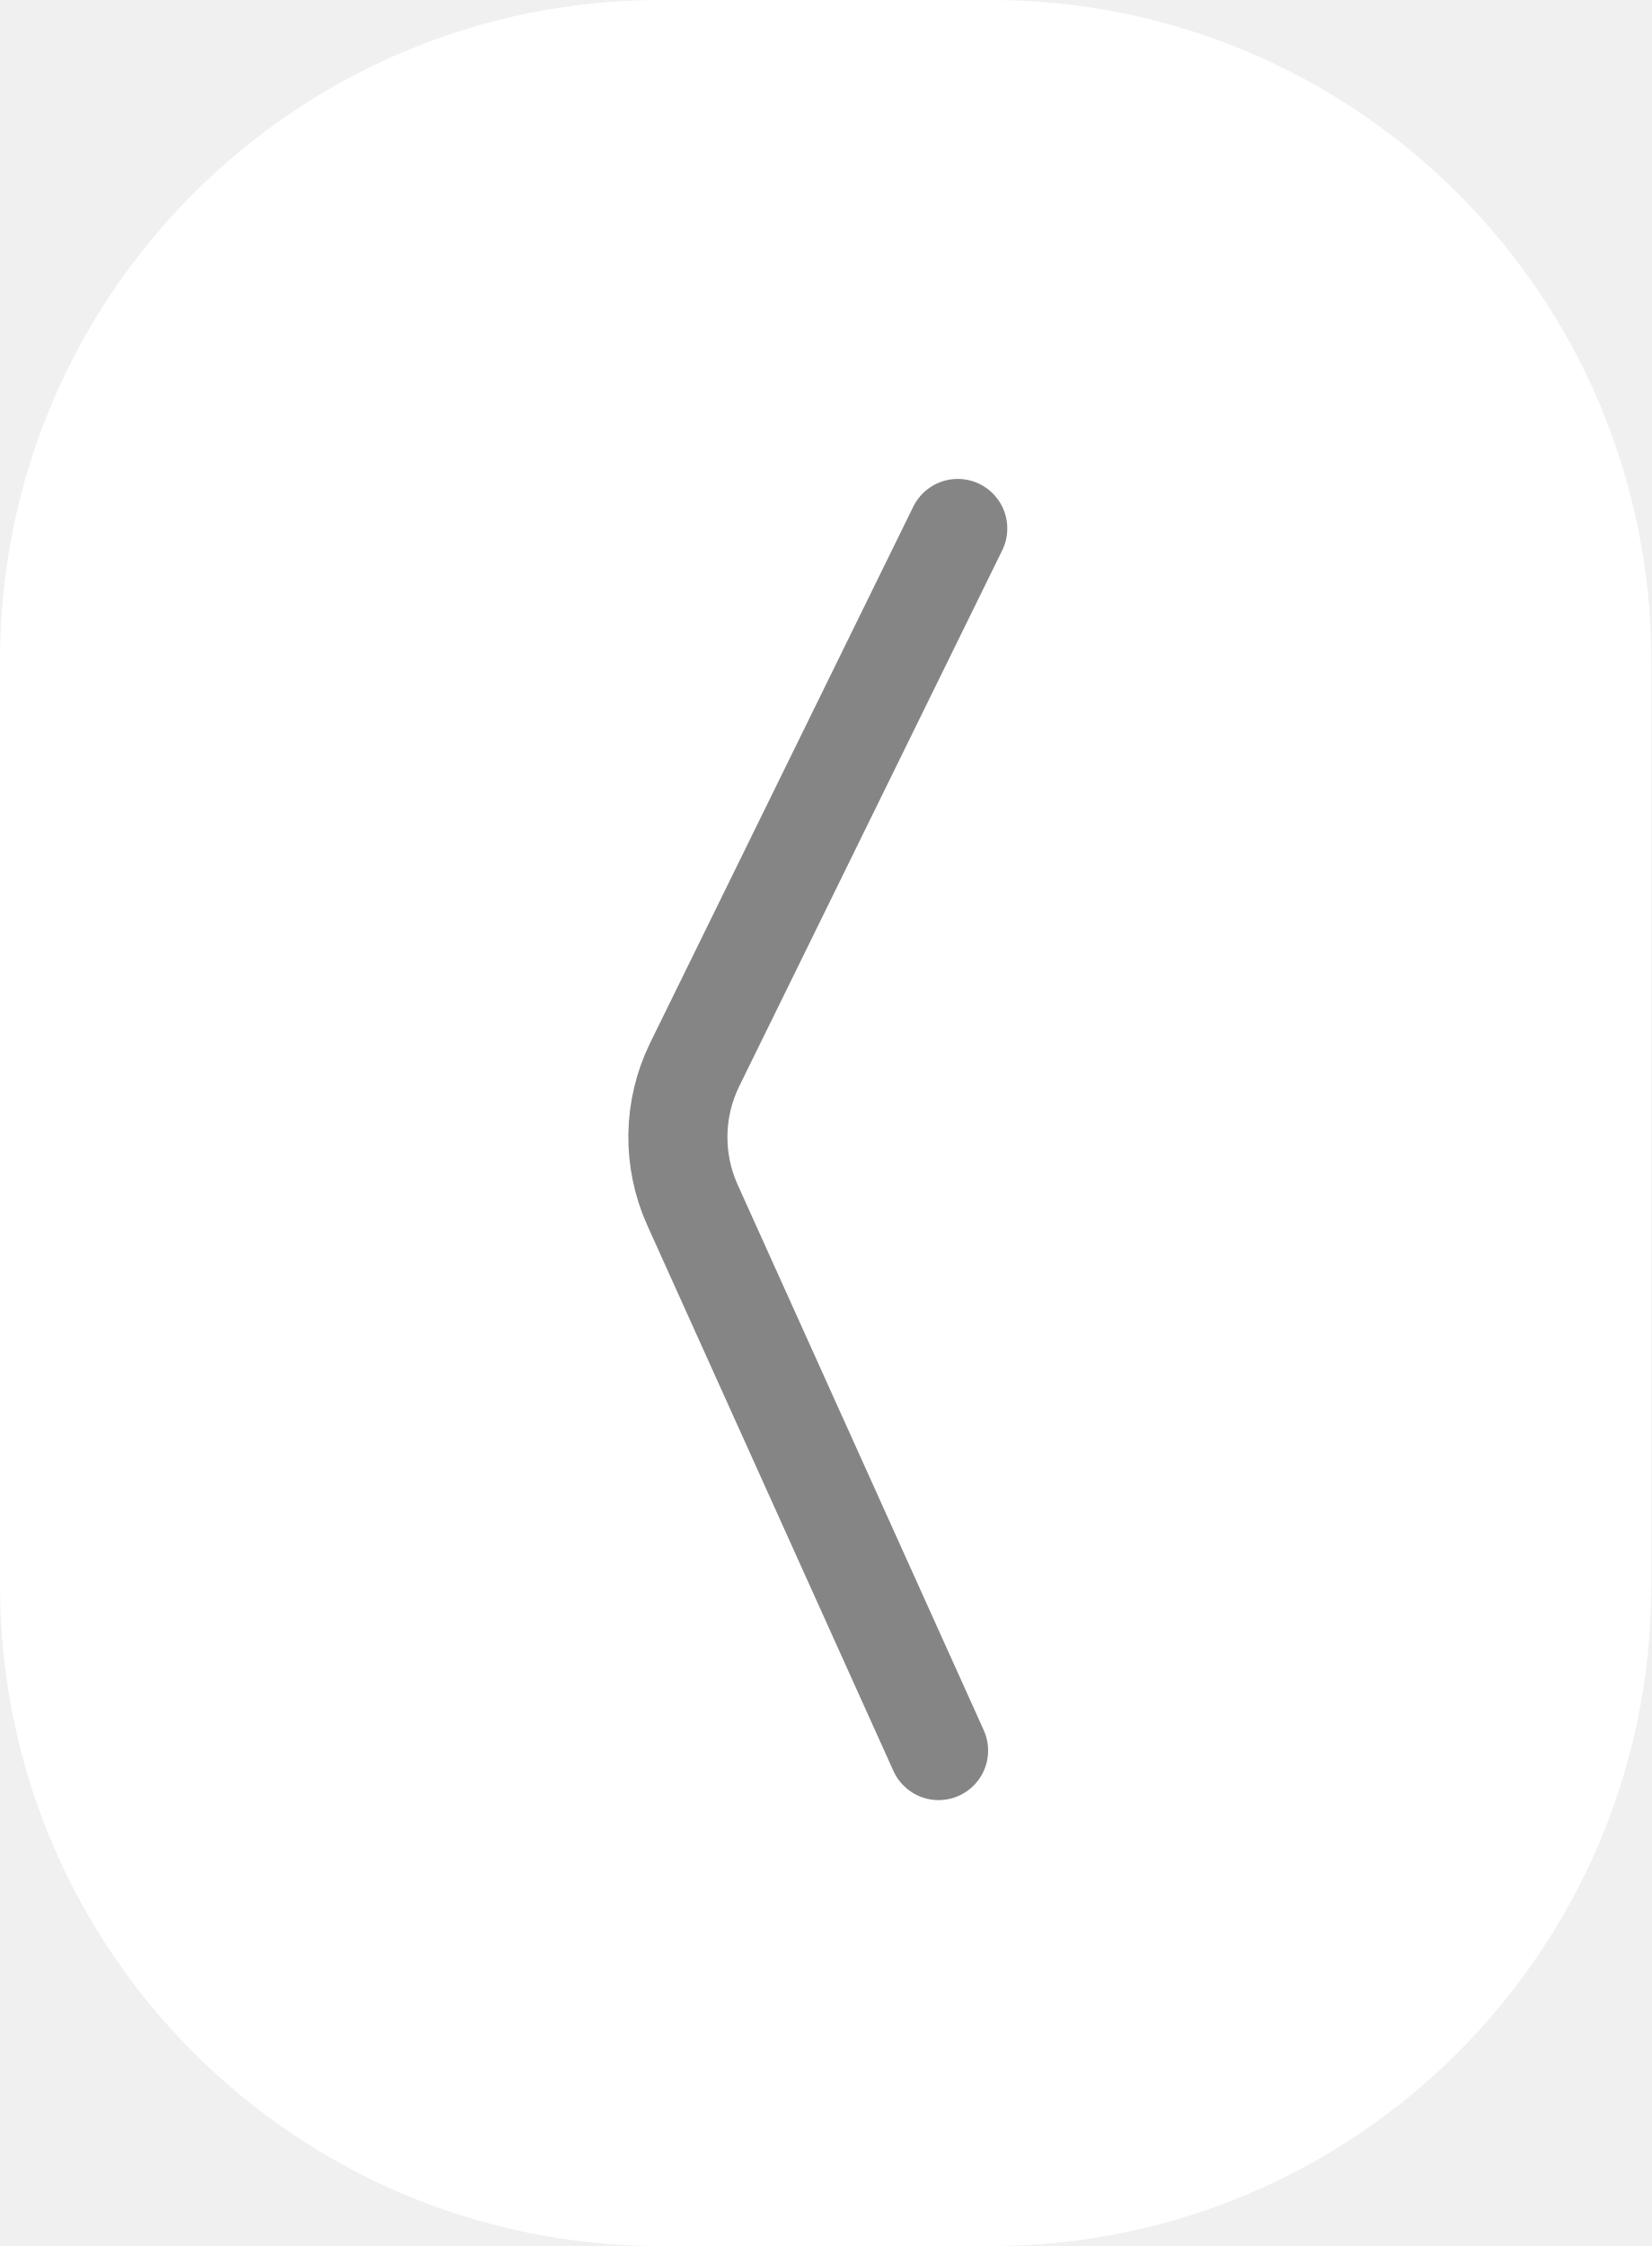
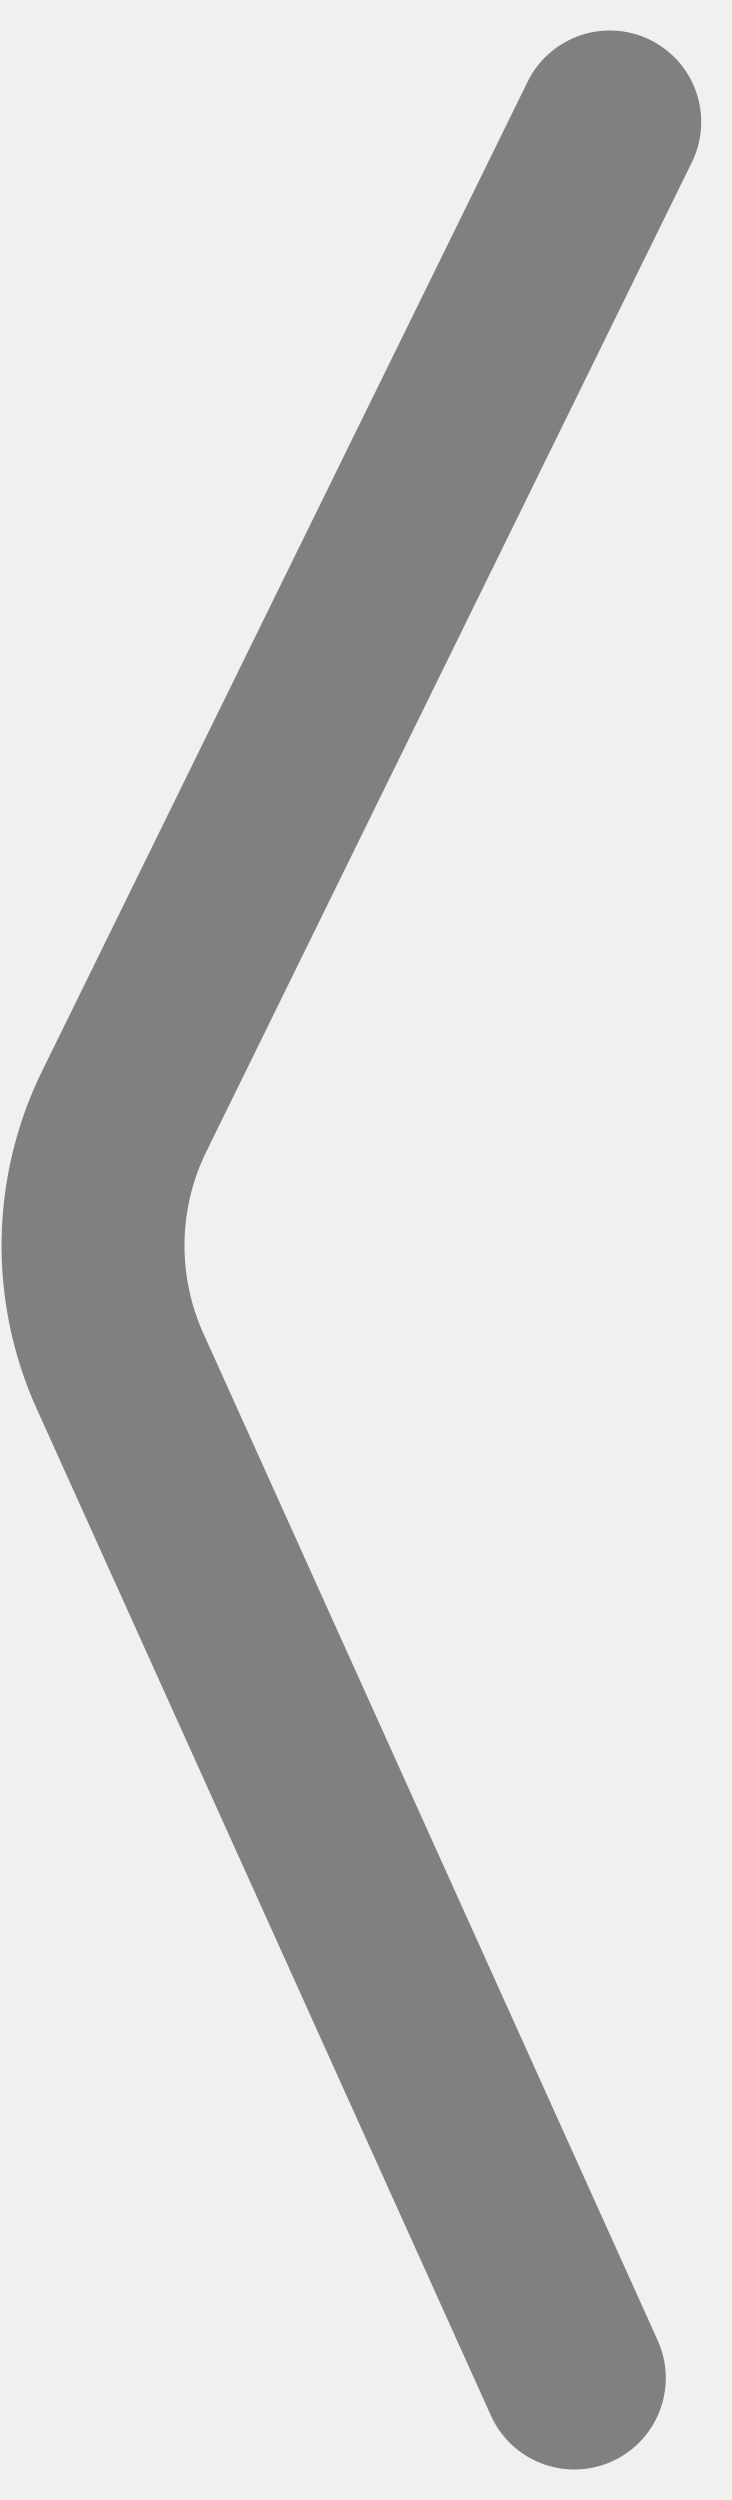
- <svg xmlns="http://www.w3.org/2000/svg" width="50" height="68" viewBox="0 0 50 68" fill="none">
-   <rect x="50" y="68" width="50" height="68" rx="20" transform="rotate(-180 50 68)" fill="white" />
-   <path d="M29 16L21.037 32.226C20.38 33.564 20.355 35.126 20.968 36.485L28.419 53" stroke="#858585" stroke-width="3" stroke-linecap="round" />
+ <svg xmlns="http://www.w3.org/2000/svg" width="12" height="41" viewBox="0 0 12 41" fill="none">
+   <path d="M10 2L2.037 18.226C1.38 19.564 1.355 21.126 1.968 22.485L9.419 39" stroke="#808080" stroke-width="3" stroke-linecap="round" />
</svg>
